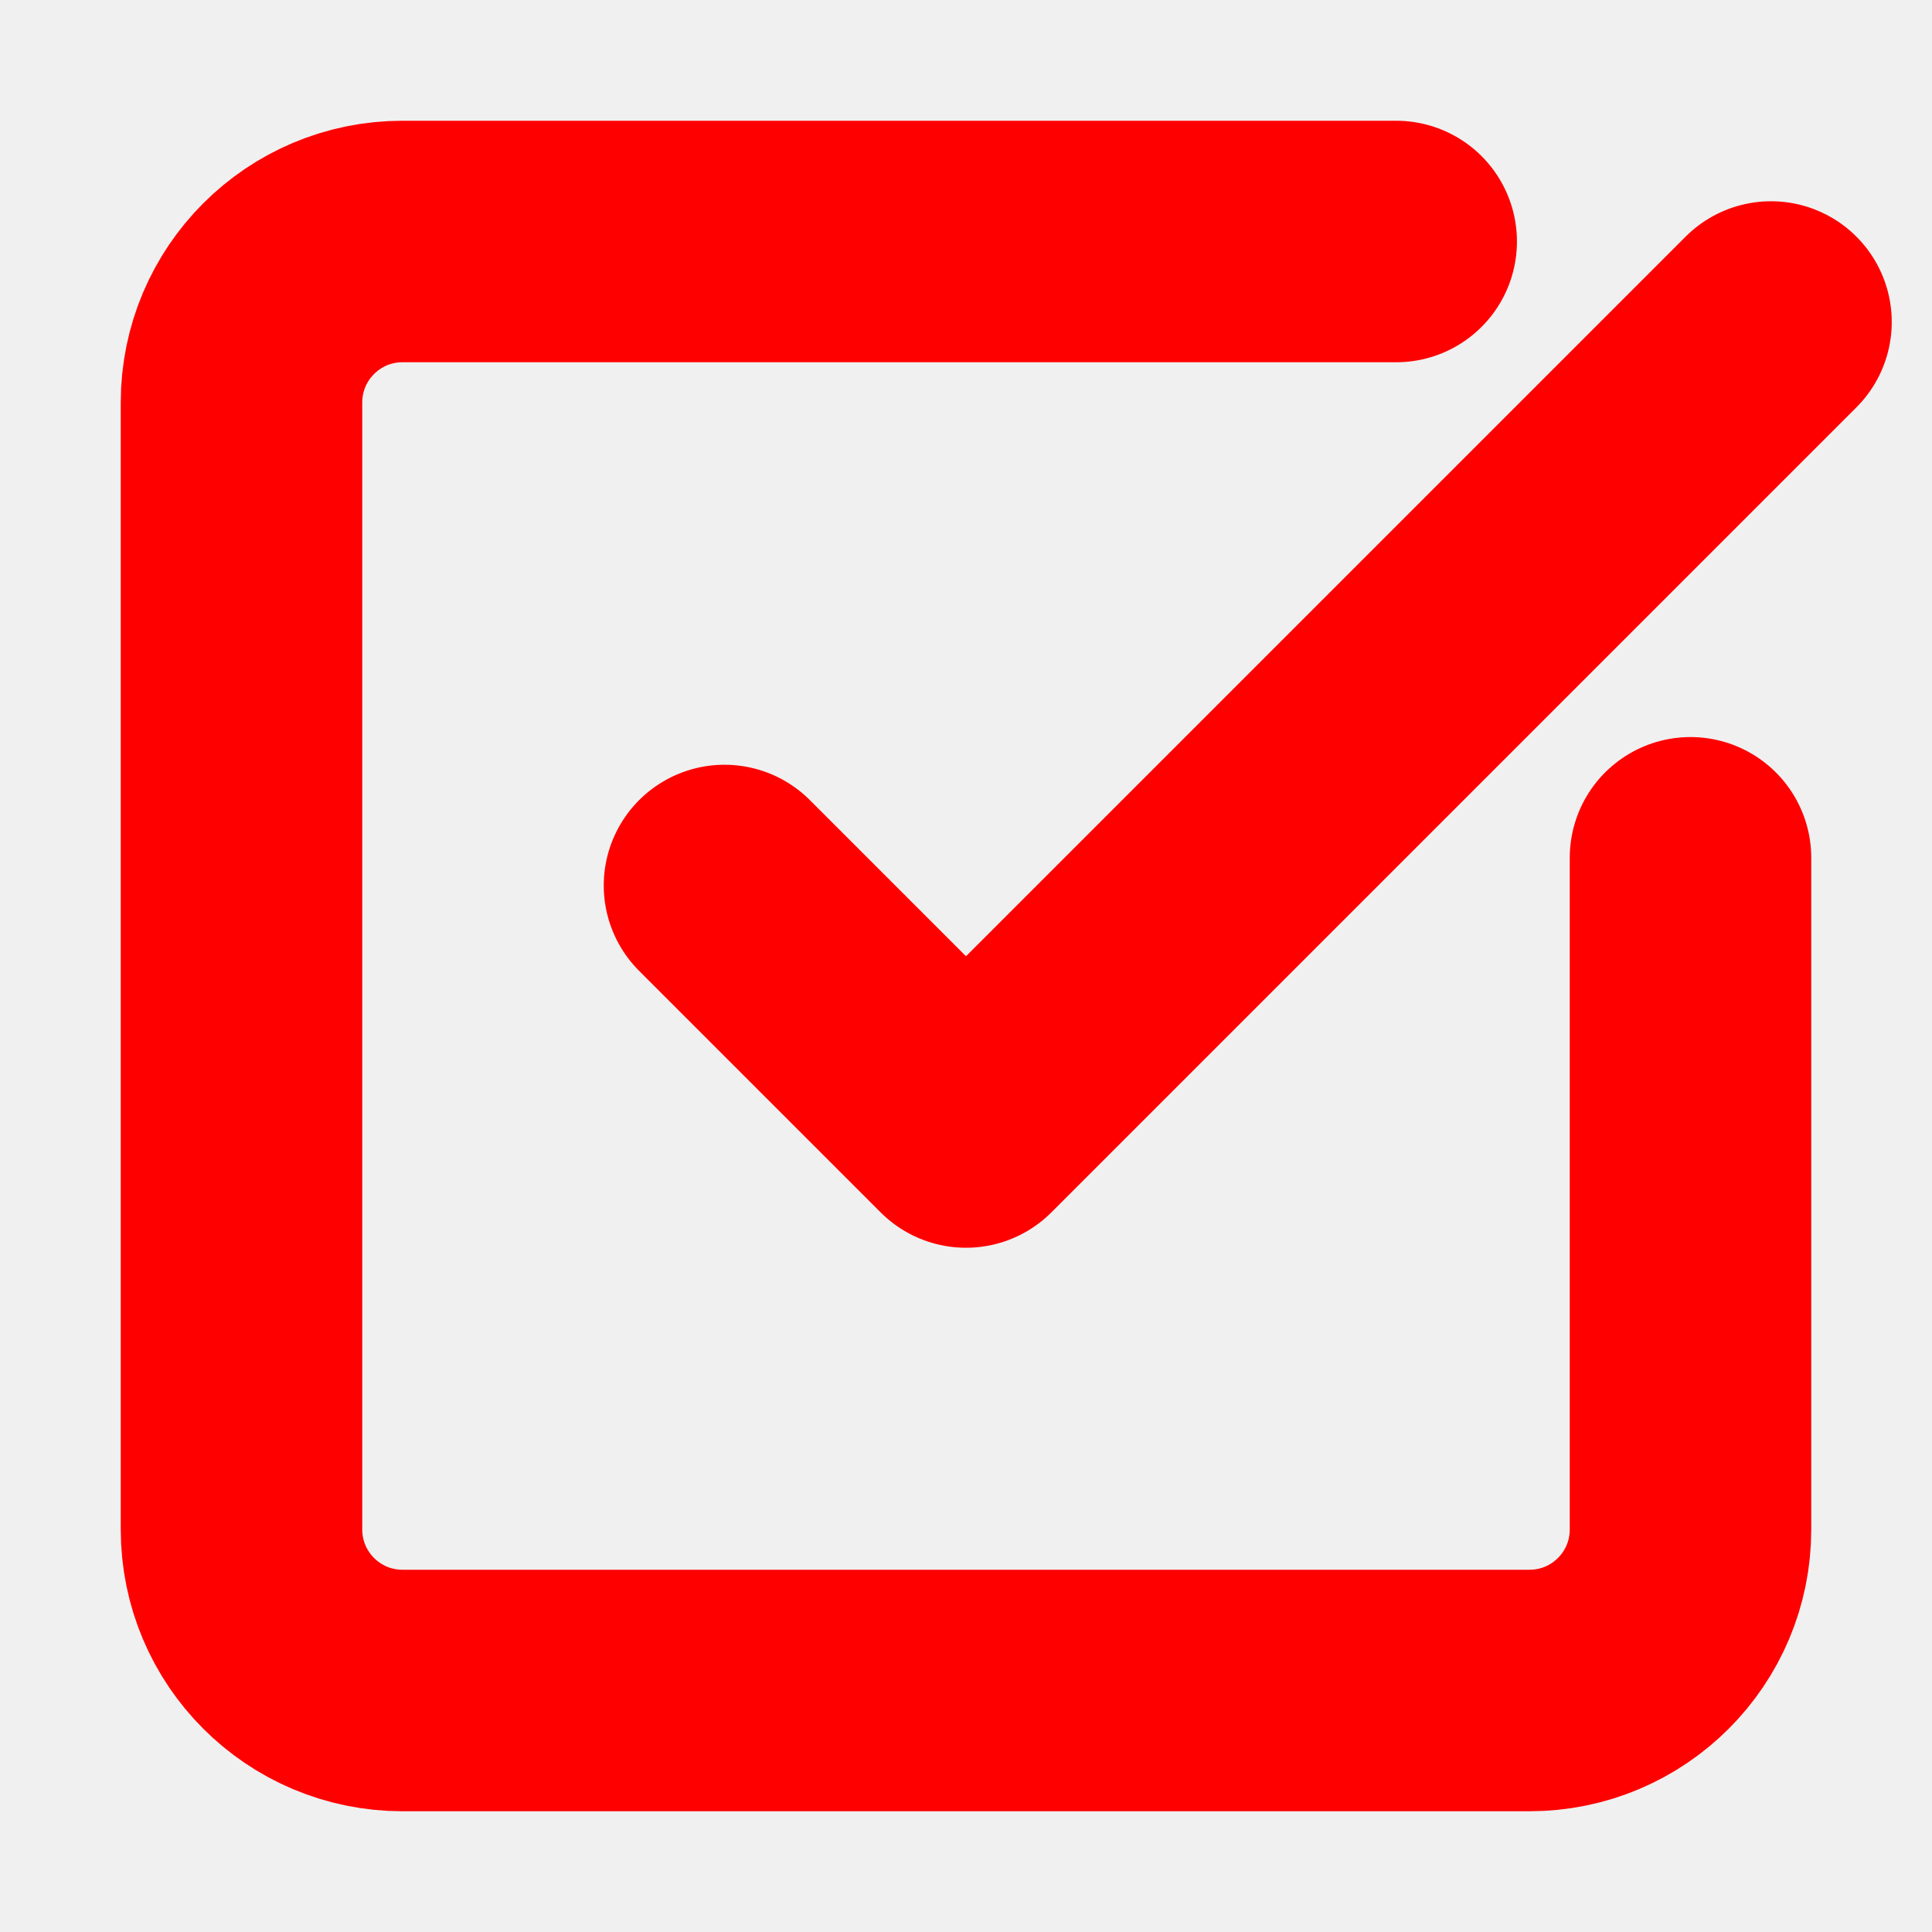
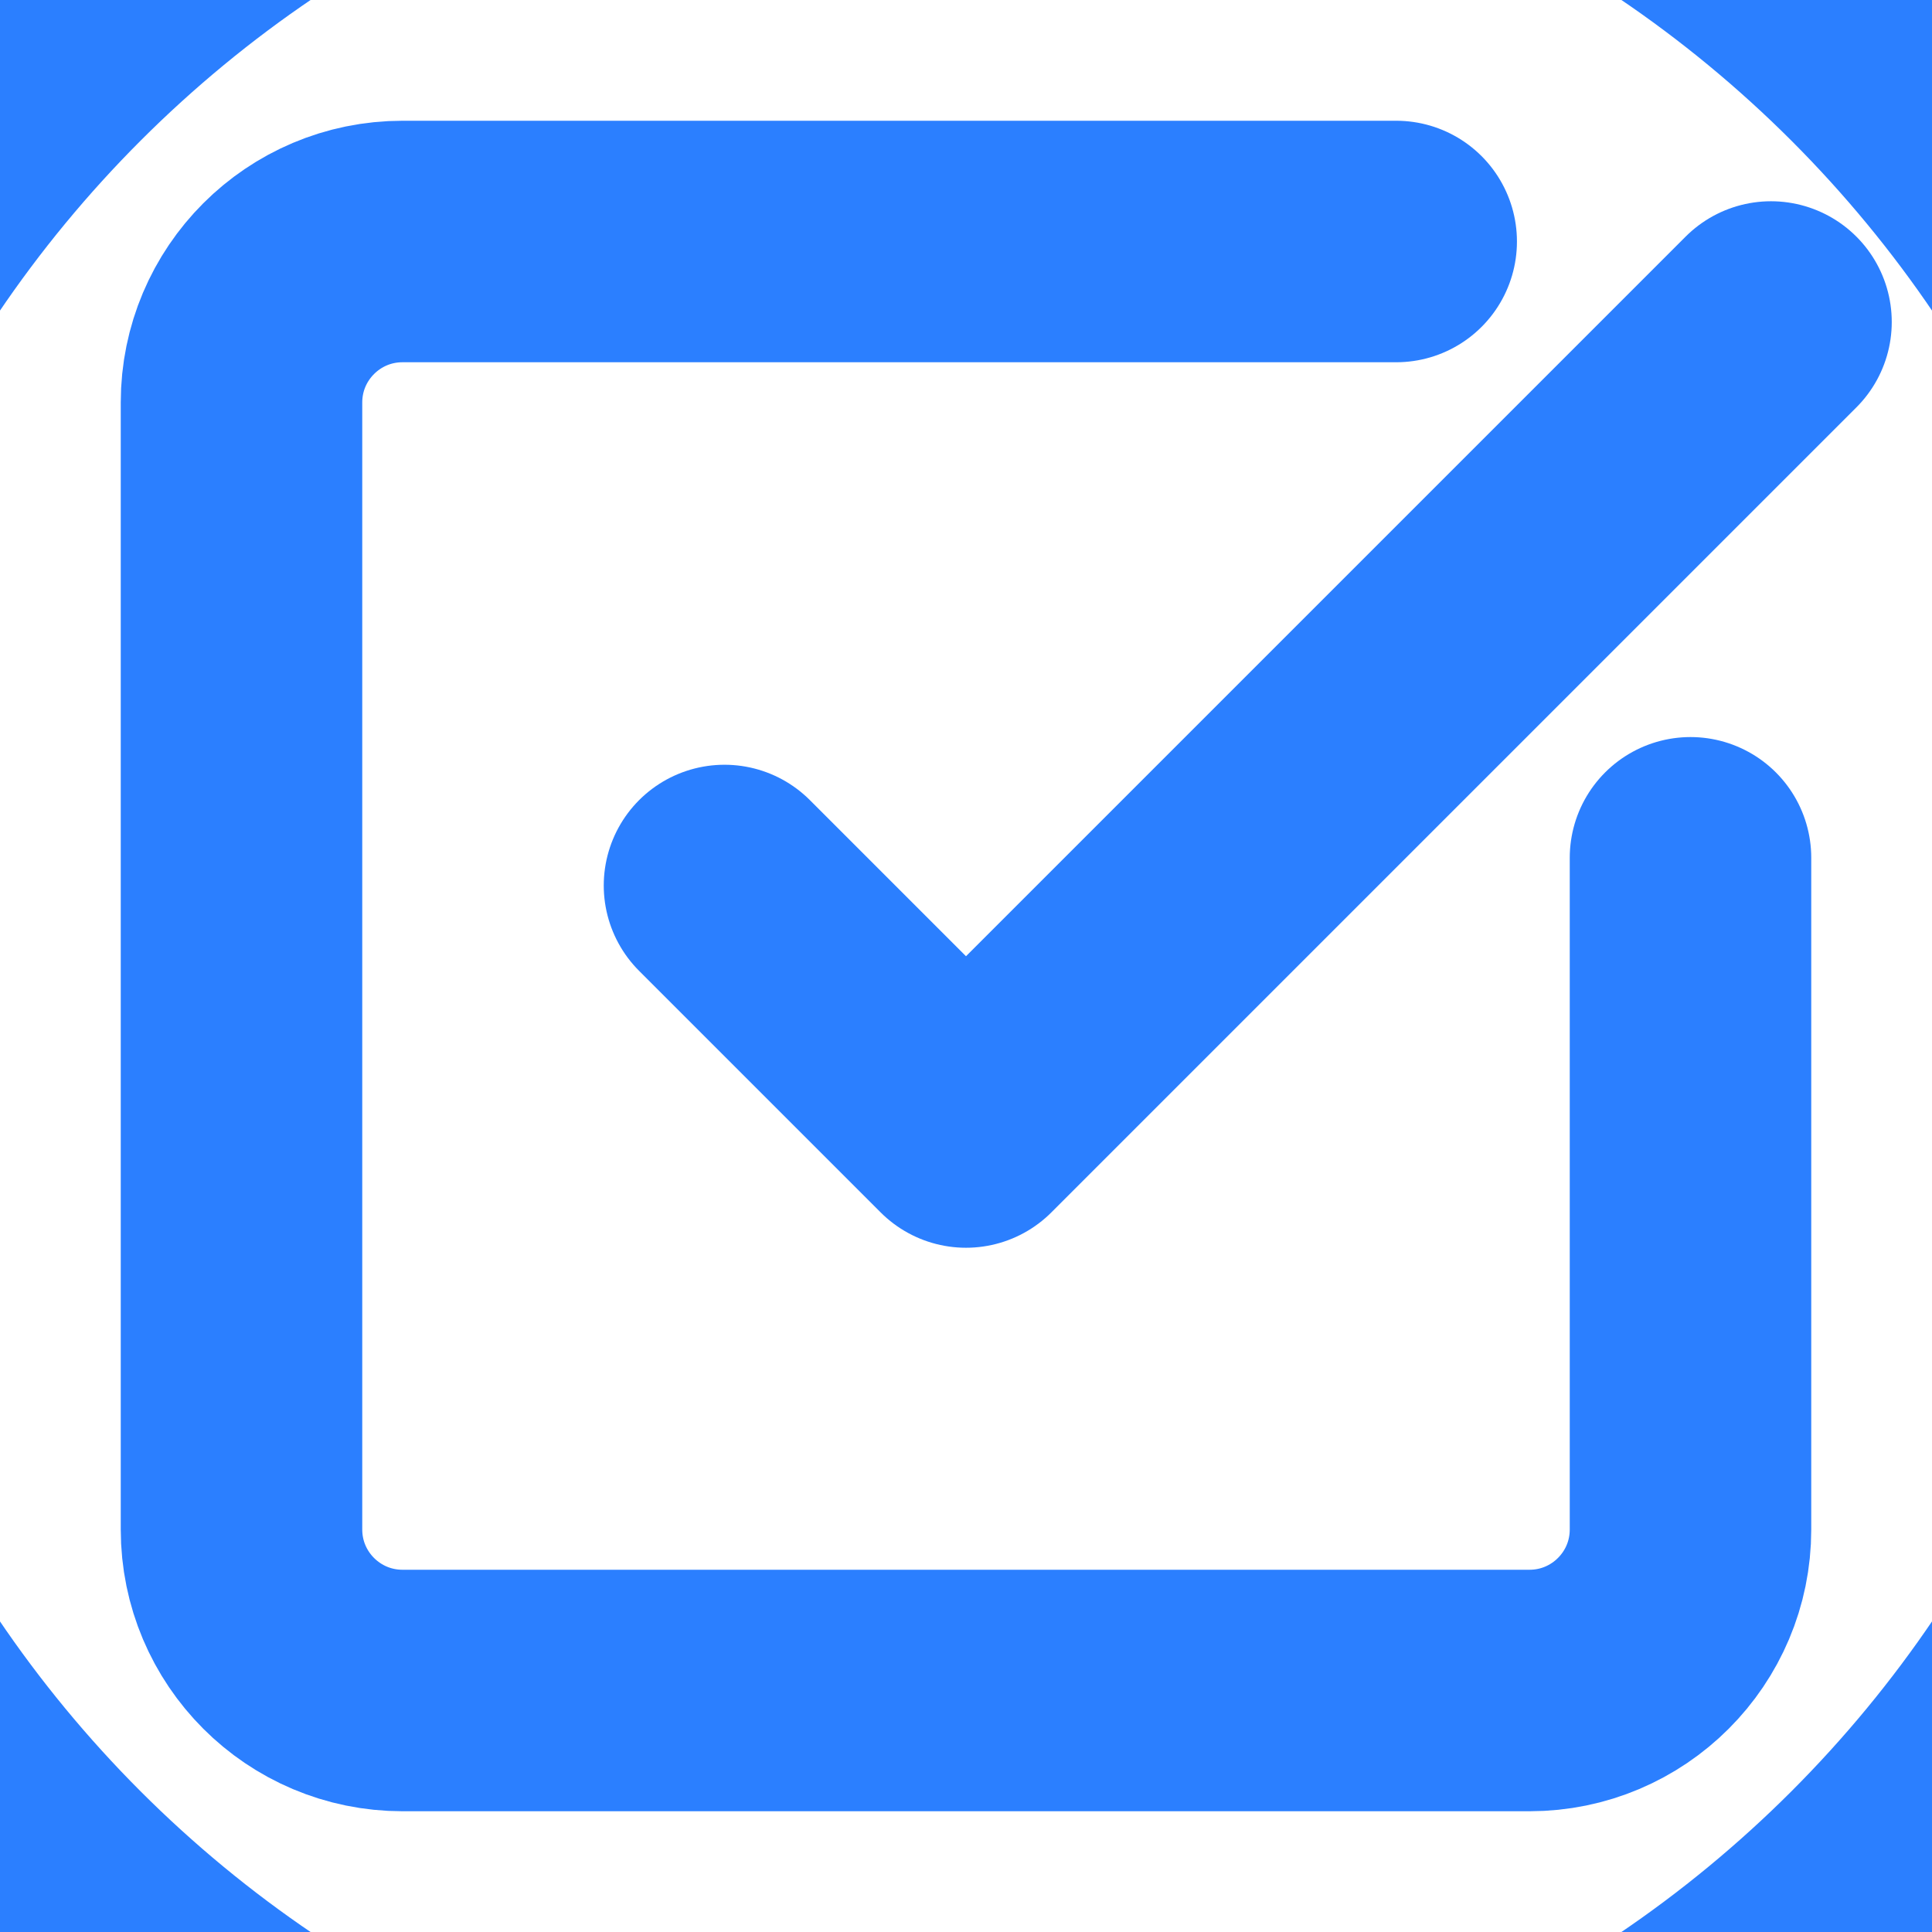
- <svg xmlns="http://www.w3.org/2000/svg" width="24" height="24" viewBox="0 0 24 24" fill="none" stroke="red" stroke-width="3" stroke-linecap="round" stroke-linejoin="round" class="lucide lucide-square-check-big-icon lucide-square-check-big">
+ <svg xmlns="http://www.w3.org/2000/svg" width="24" height="24" viewBox="0 0 24 24" fill="none" stroke="#2b7fff" stroke-width="3" stroke-linecap="round" stroke-linejoin="round" class="lucide lucide-square-check-big-icon lucide-square-check-big">
+   <circle cx="12" cy="12" r="16" fill="white" />
  <path d="M21 10.656V19a2 2 0 0 1-2 2H5a2 2 0 0 1-2-2V5a2 2 0 0 1 2-2h12.344" />
  <path d="m9 11 3 3L22 4" />
</svg>
